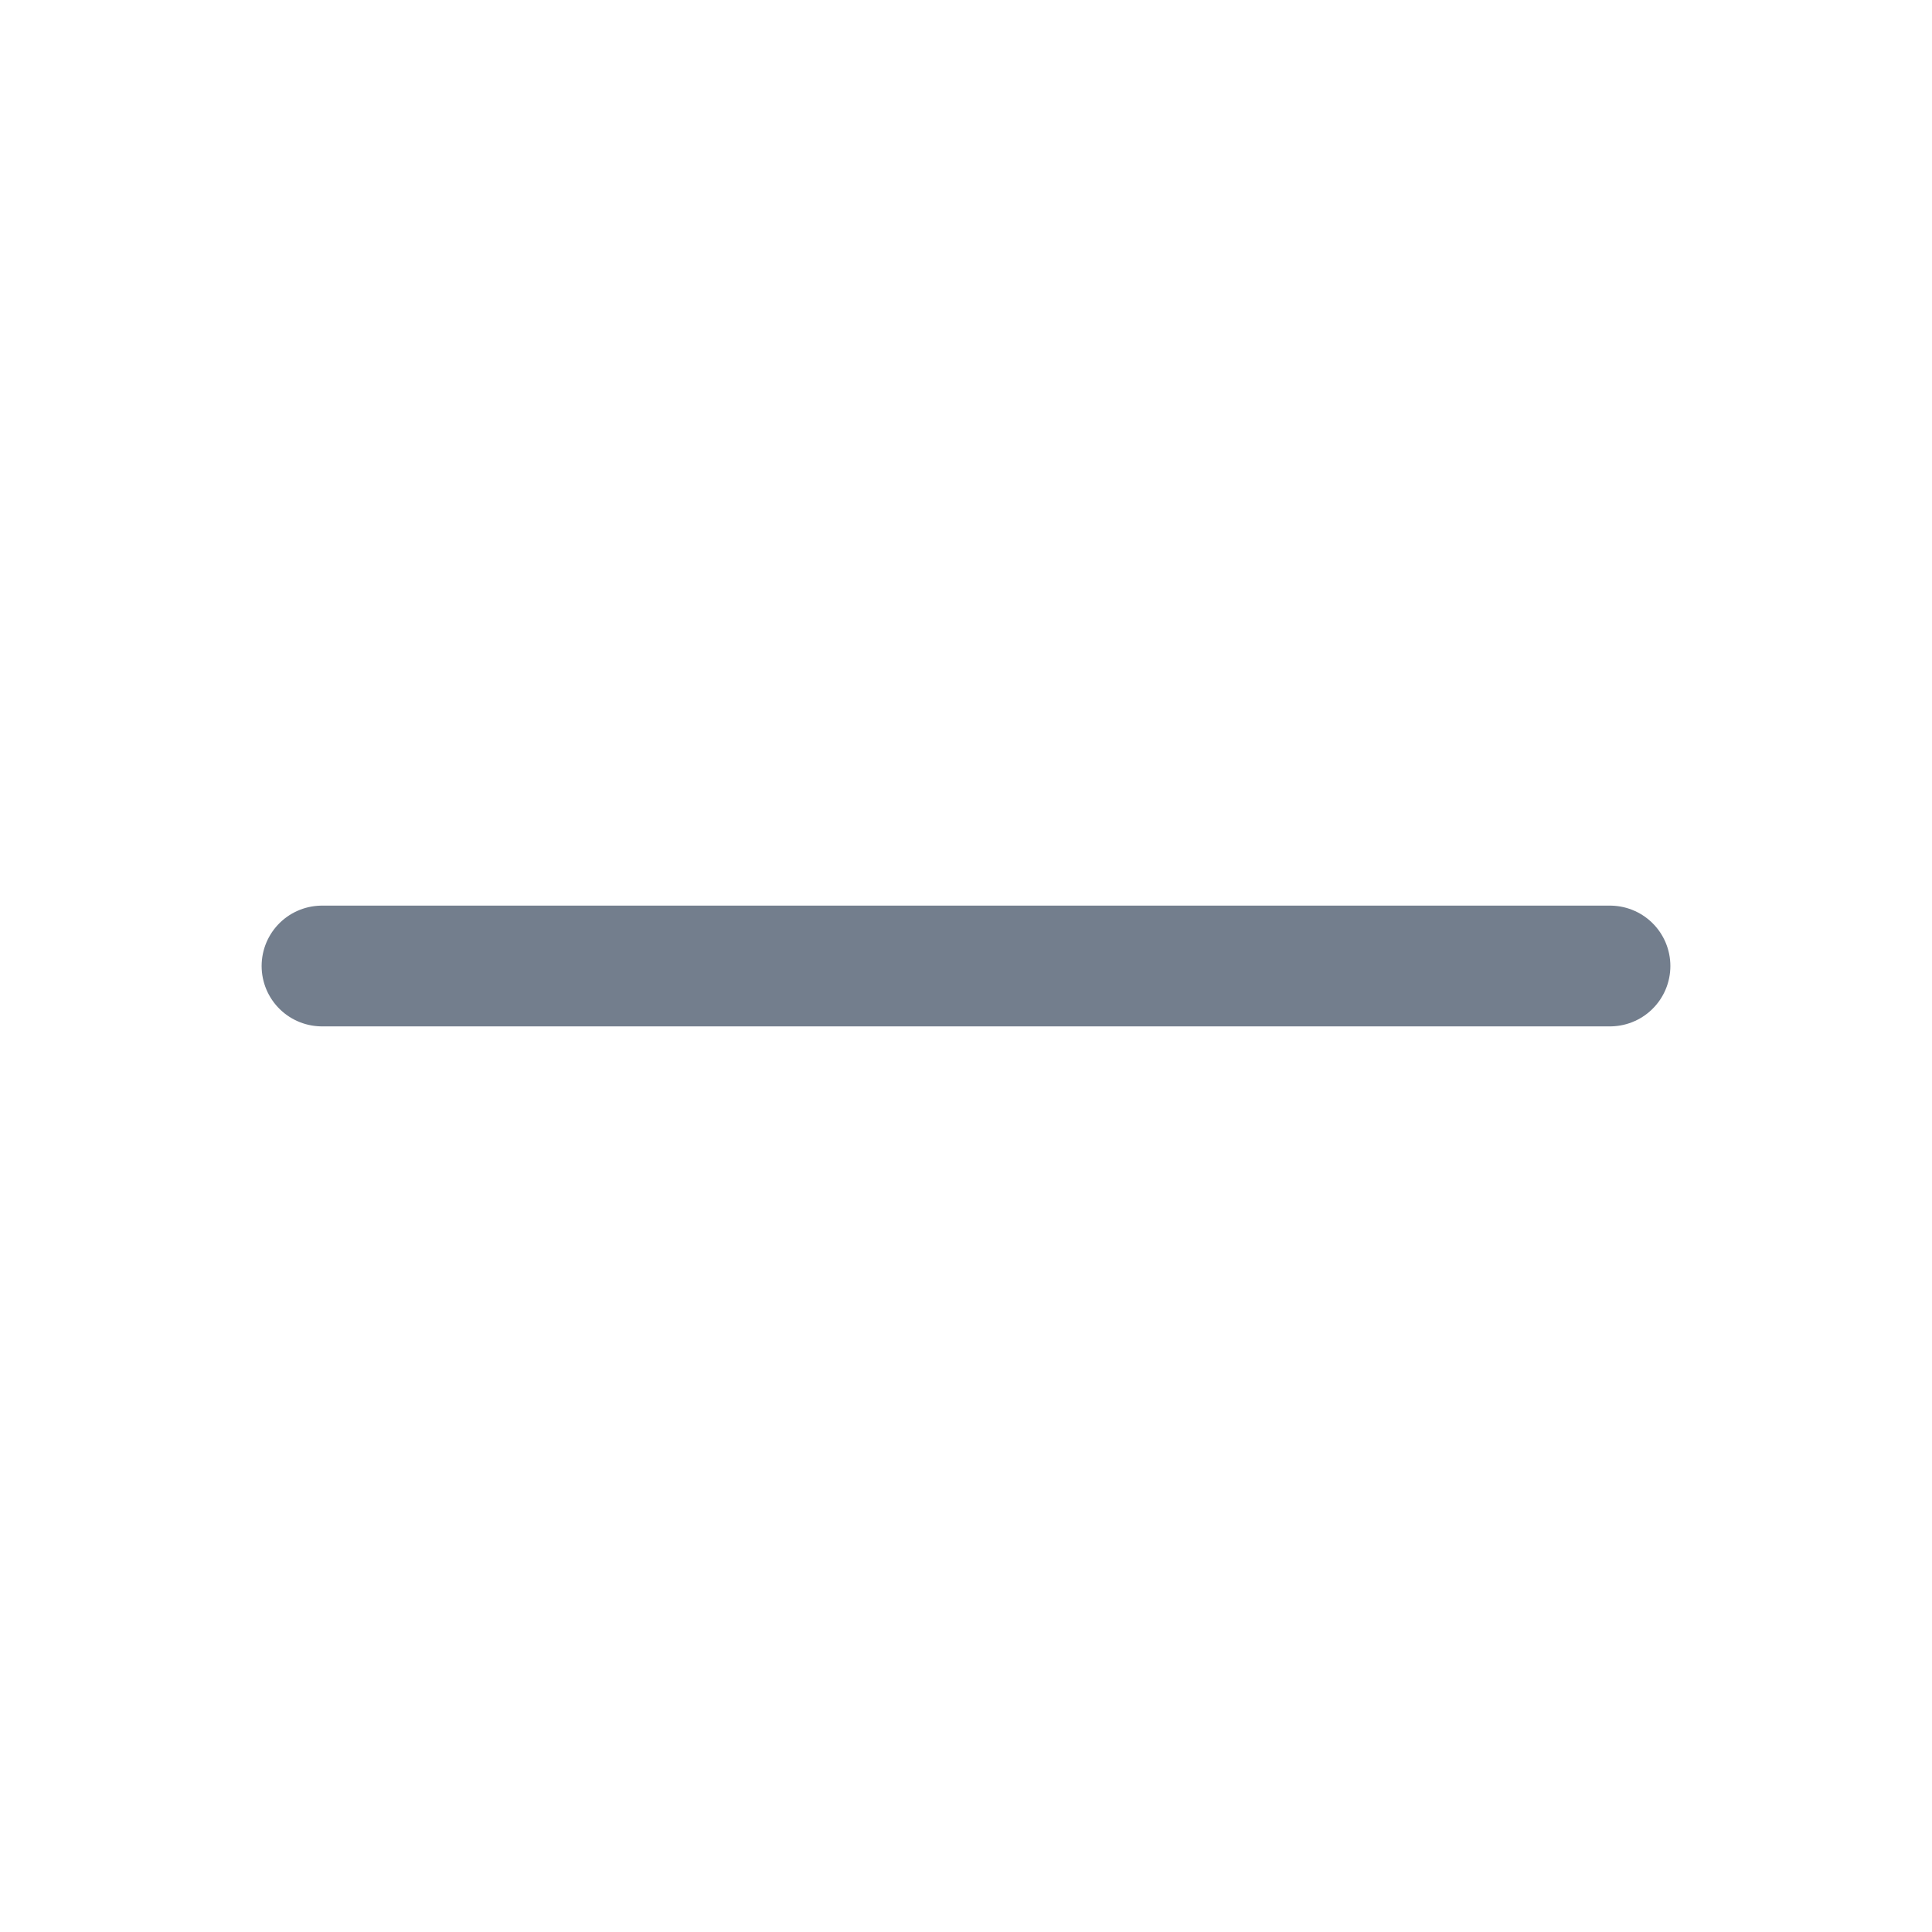
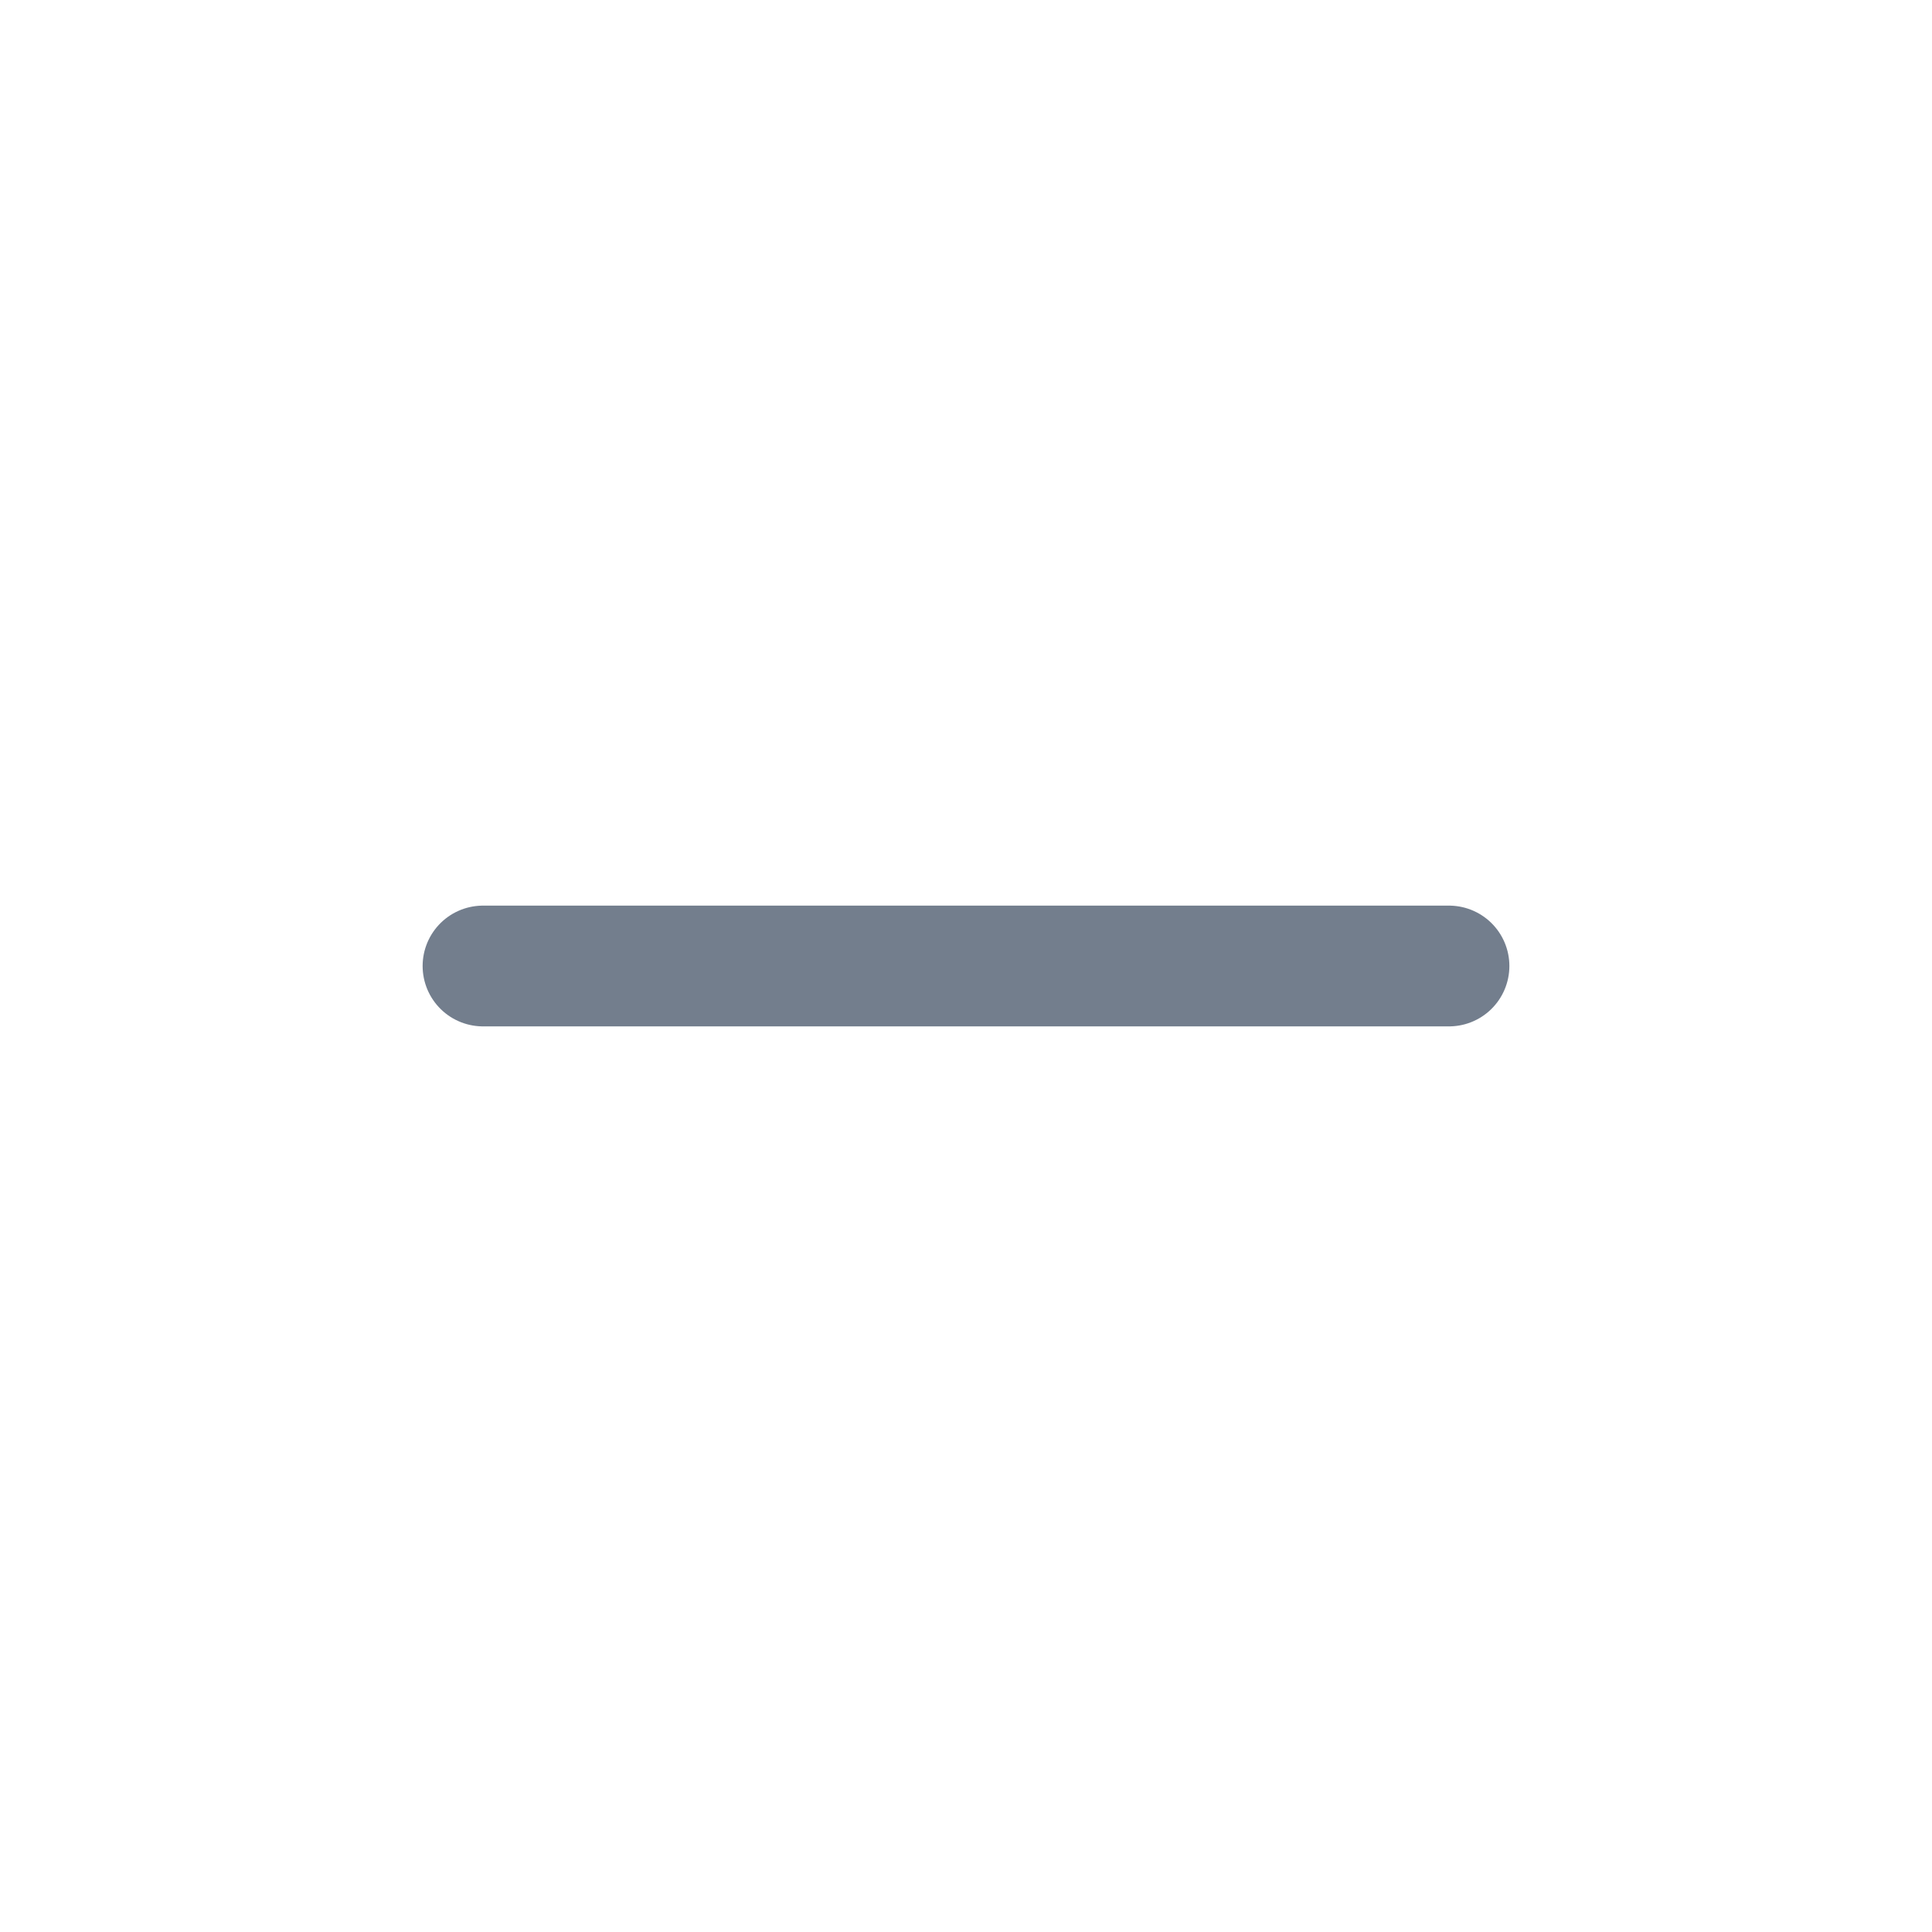
<svg xmlns="http://www.w3.org/2000/svg" width="24" height="24" viewBox="0 0 24 24" fill="none">
-   <path d="M4 12L20 12" stroke="#737e8d" stroke-width="1.5" stroke-linecap="round" stroke-linejoin="round" />
+   <path d="M6 12H18" stroke="#737E8D" stroke-width="1.5" stroke-linecap="round" stroke-linejoin="round" />
</svg>
